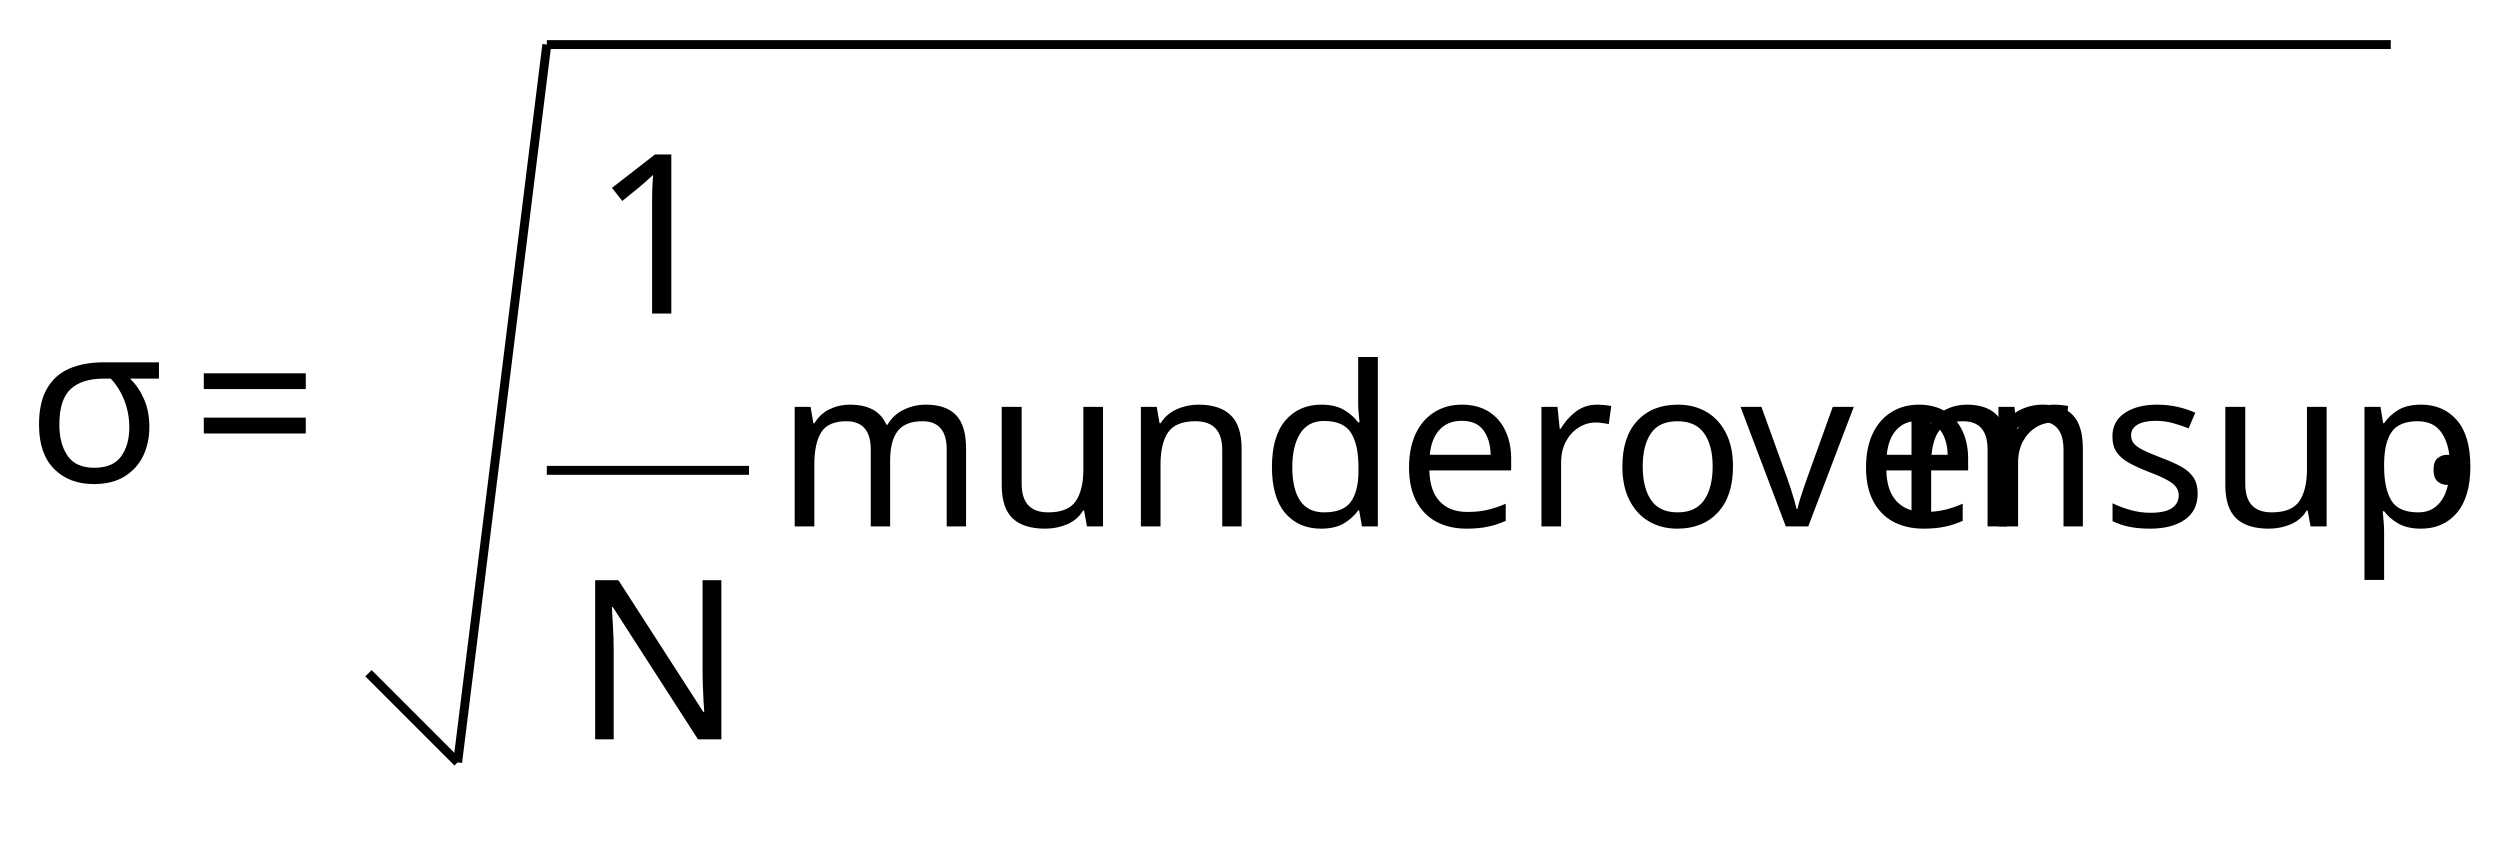
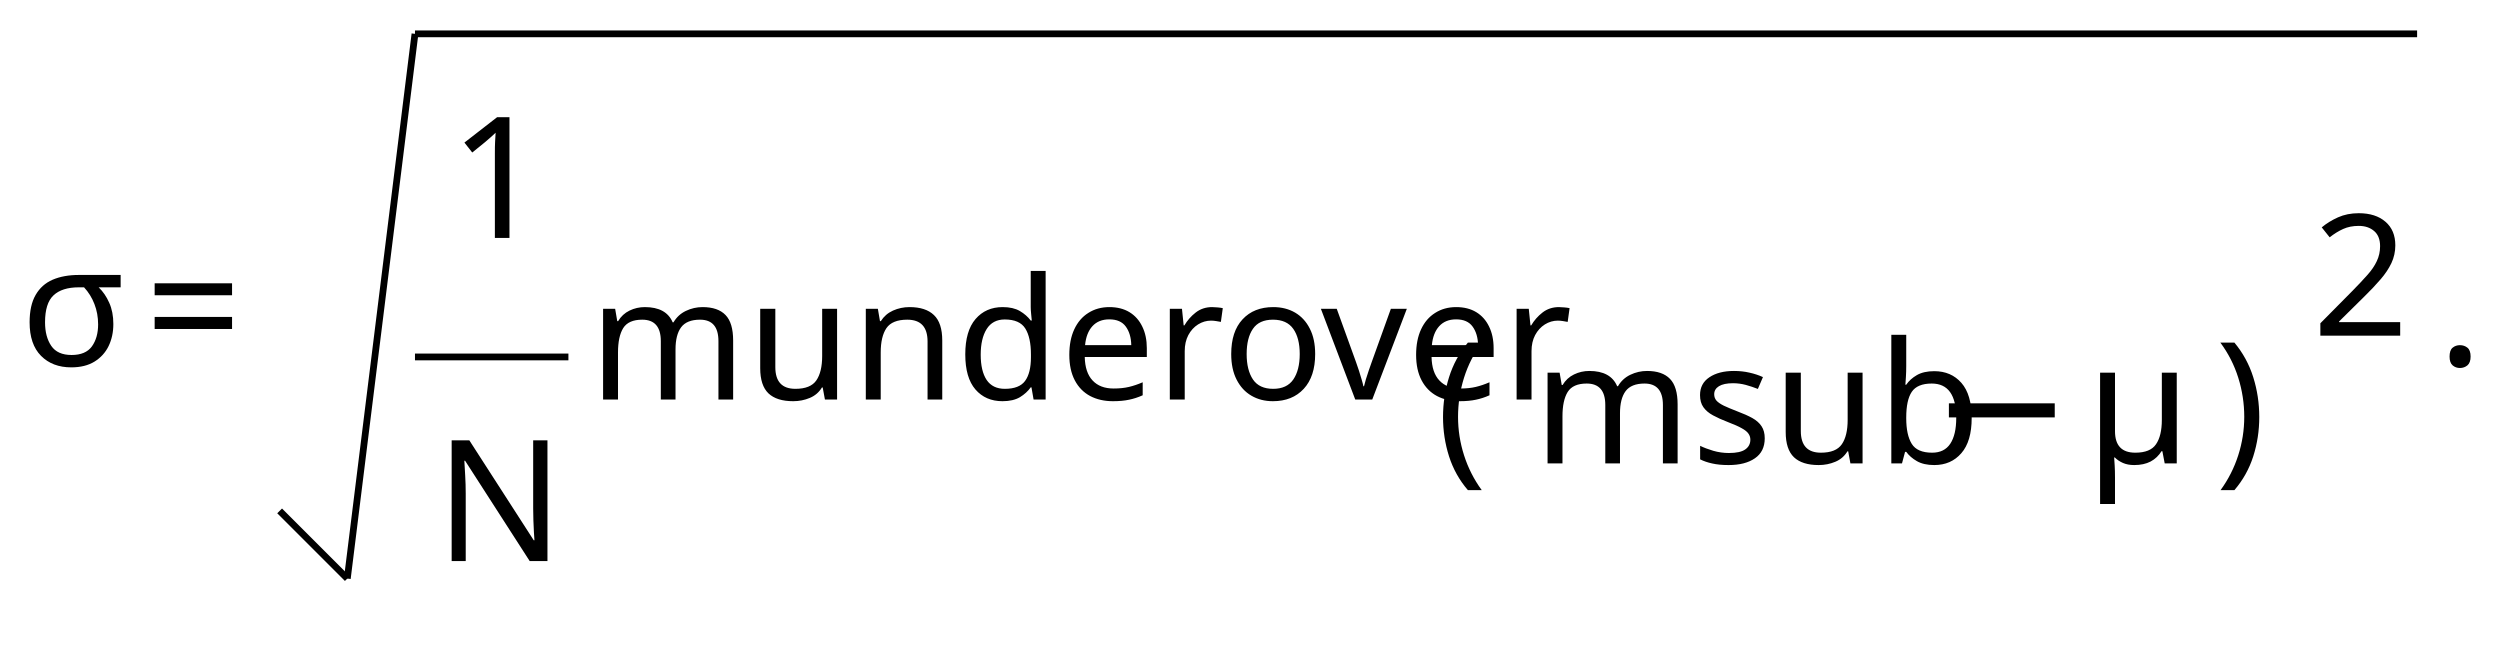
- <svg xmlns="http://www.w3.org/2000/svg" version="1.1" width="280.375" height="95.5">
+ <svg xmlns="http://www.w3.org/2000/svg" version="1.1" width="369.45" height="95.5">
  <style>@font-face {font-family: "STIXGeneral-Italic";src: url("../../STIXv1.1.1-webfonts/stix-web/STIXGeneral-Italic.woff");}</style>
  <text x="3" y="54.042" fill="#000000" font-family="STIXGeneral-Italic" font-size="25">σ</text>
  <text x="21.45" y="54.042" fill="#000000" font-family="STIXGeneral-Italic" font-size="25">=</text>
  <text x="66.413" y="35.167" fill="#000000" font-family="STIXGeneral-Italic" font-size="25">1</text>
  <line x1="61.325" x2="84" y1="52.75" y2="52.75" style="stroke:#000000;" />
  <text x="64.325" y="82.917" fill="#000000" font-family="STIXGeneral-Italic" font-size="25">N</text>
  <text x="87" y="59.042" fill="#000000" font-family="STIXGeneral-Italic" font-size="25">munderover</text>
-   <text x="212.25" y="59.042" fill="#000000" font-family="STIXGeneral-Italic" font-size="25">msup</text>
+   <text x="212.25" y="68.479" fill="#000000" font-family="STIXGeneral-Italic" font-size="25">(</text>
+   <text x="226.575" y="68.479" fill="#000000" font-family="STIXGeneral-Italic" font-size="25">msub</text>
+   <text x="285.35" y="68.479" fill="#000000" font-family="STIXGeneral-Italic" font-size="25">−</text>
+   <text x="308.225" y="68.479" fill="#000000" font-family="STIXGeneral-Italic" font-size="25">μ</text>
+   <text x="327.375" y="68.479" fill="#000000" font-family="STIXGeneral-Italic" font-size="25">)</text>
+   <text x="341.7" y="49.604" fill="#000000" font-family="STIXGeneral-Italic" font-size="25">2</text>
  <line x1="41.325" x2="51.325" y1="75.5" y2="85.5" style="stroke:#000000;" />
  <line x1="51.325" x2="61.325" y1="85.5" y2="5" style="stroke:#000000;" />
-   <line x1="61.325" x2="268.125" y1="5" y2="5" style="stroke:#000000;" />
-   <text x="271.125" y="54.042" fill="#000000" font-family="STIXGeneral-Italic" font-size="25">.</text>
+   <line x1="61.325" x2="357.2" y1="5" y2="5" style="stroke:#000000;" />
+   <text x="360.2" y="54.042" fill="#000000" font-family="STIXGeneral-Italic" font-size="25">.</text>
</svg>
